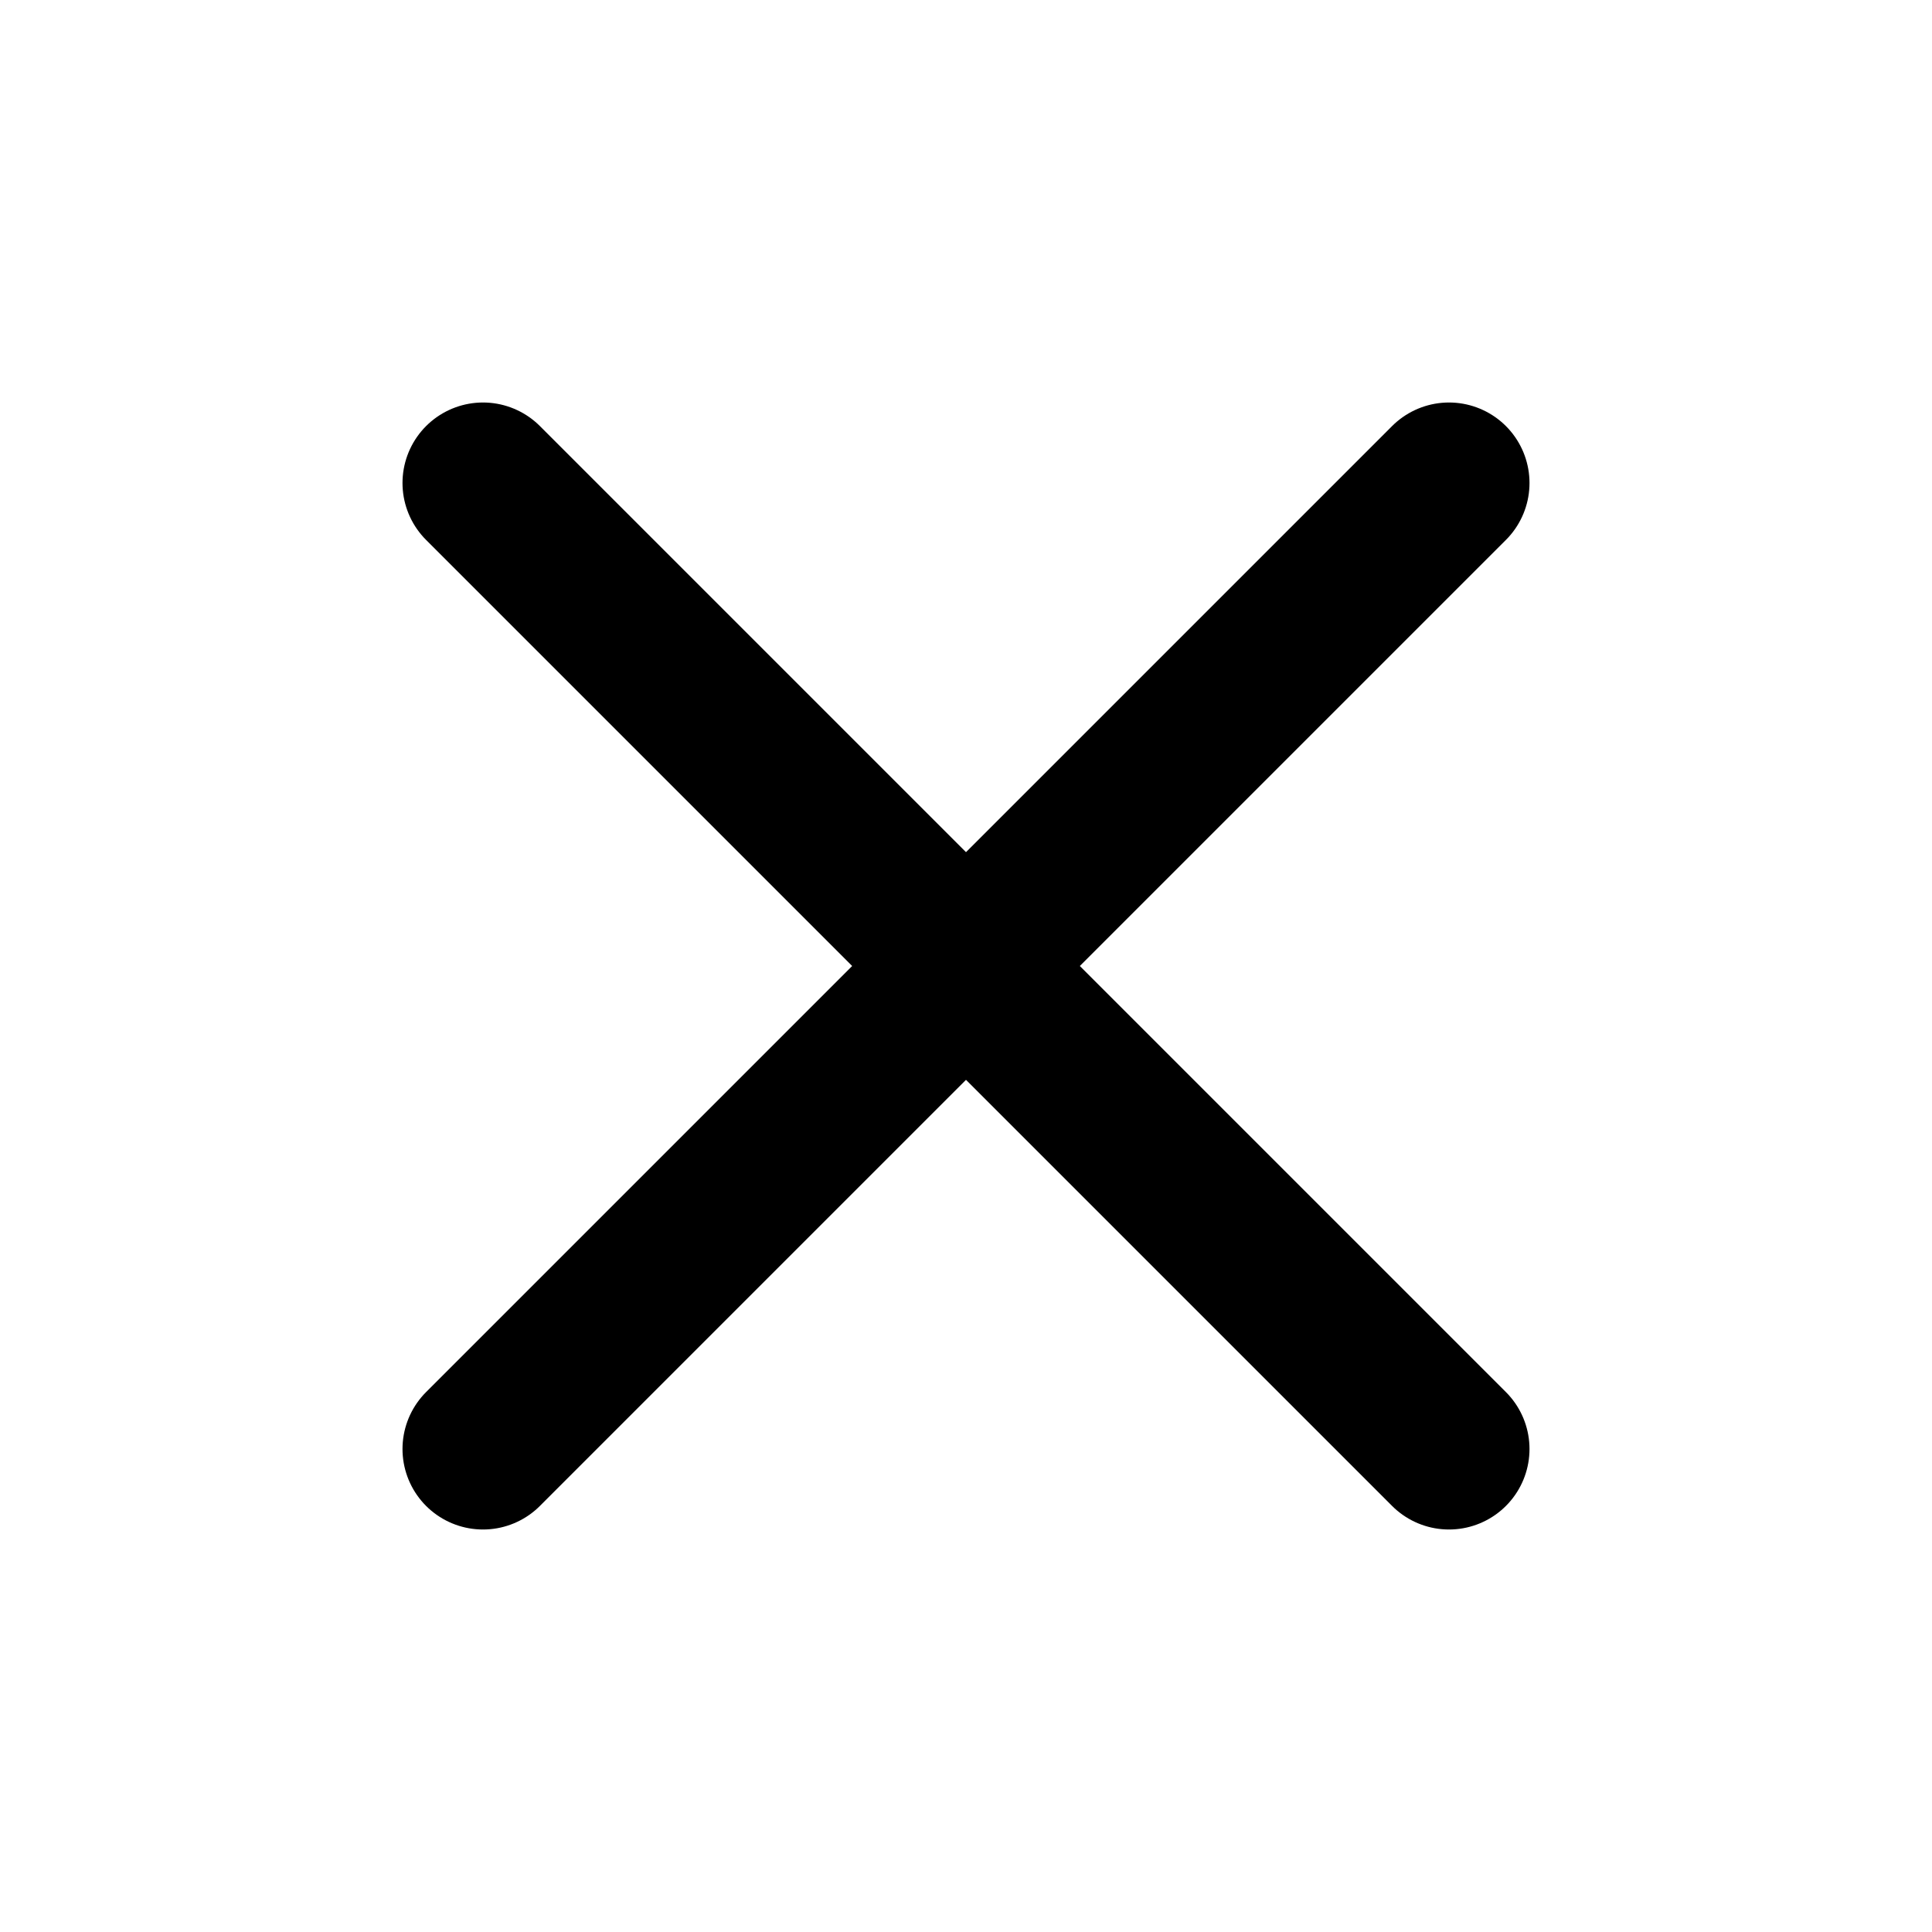
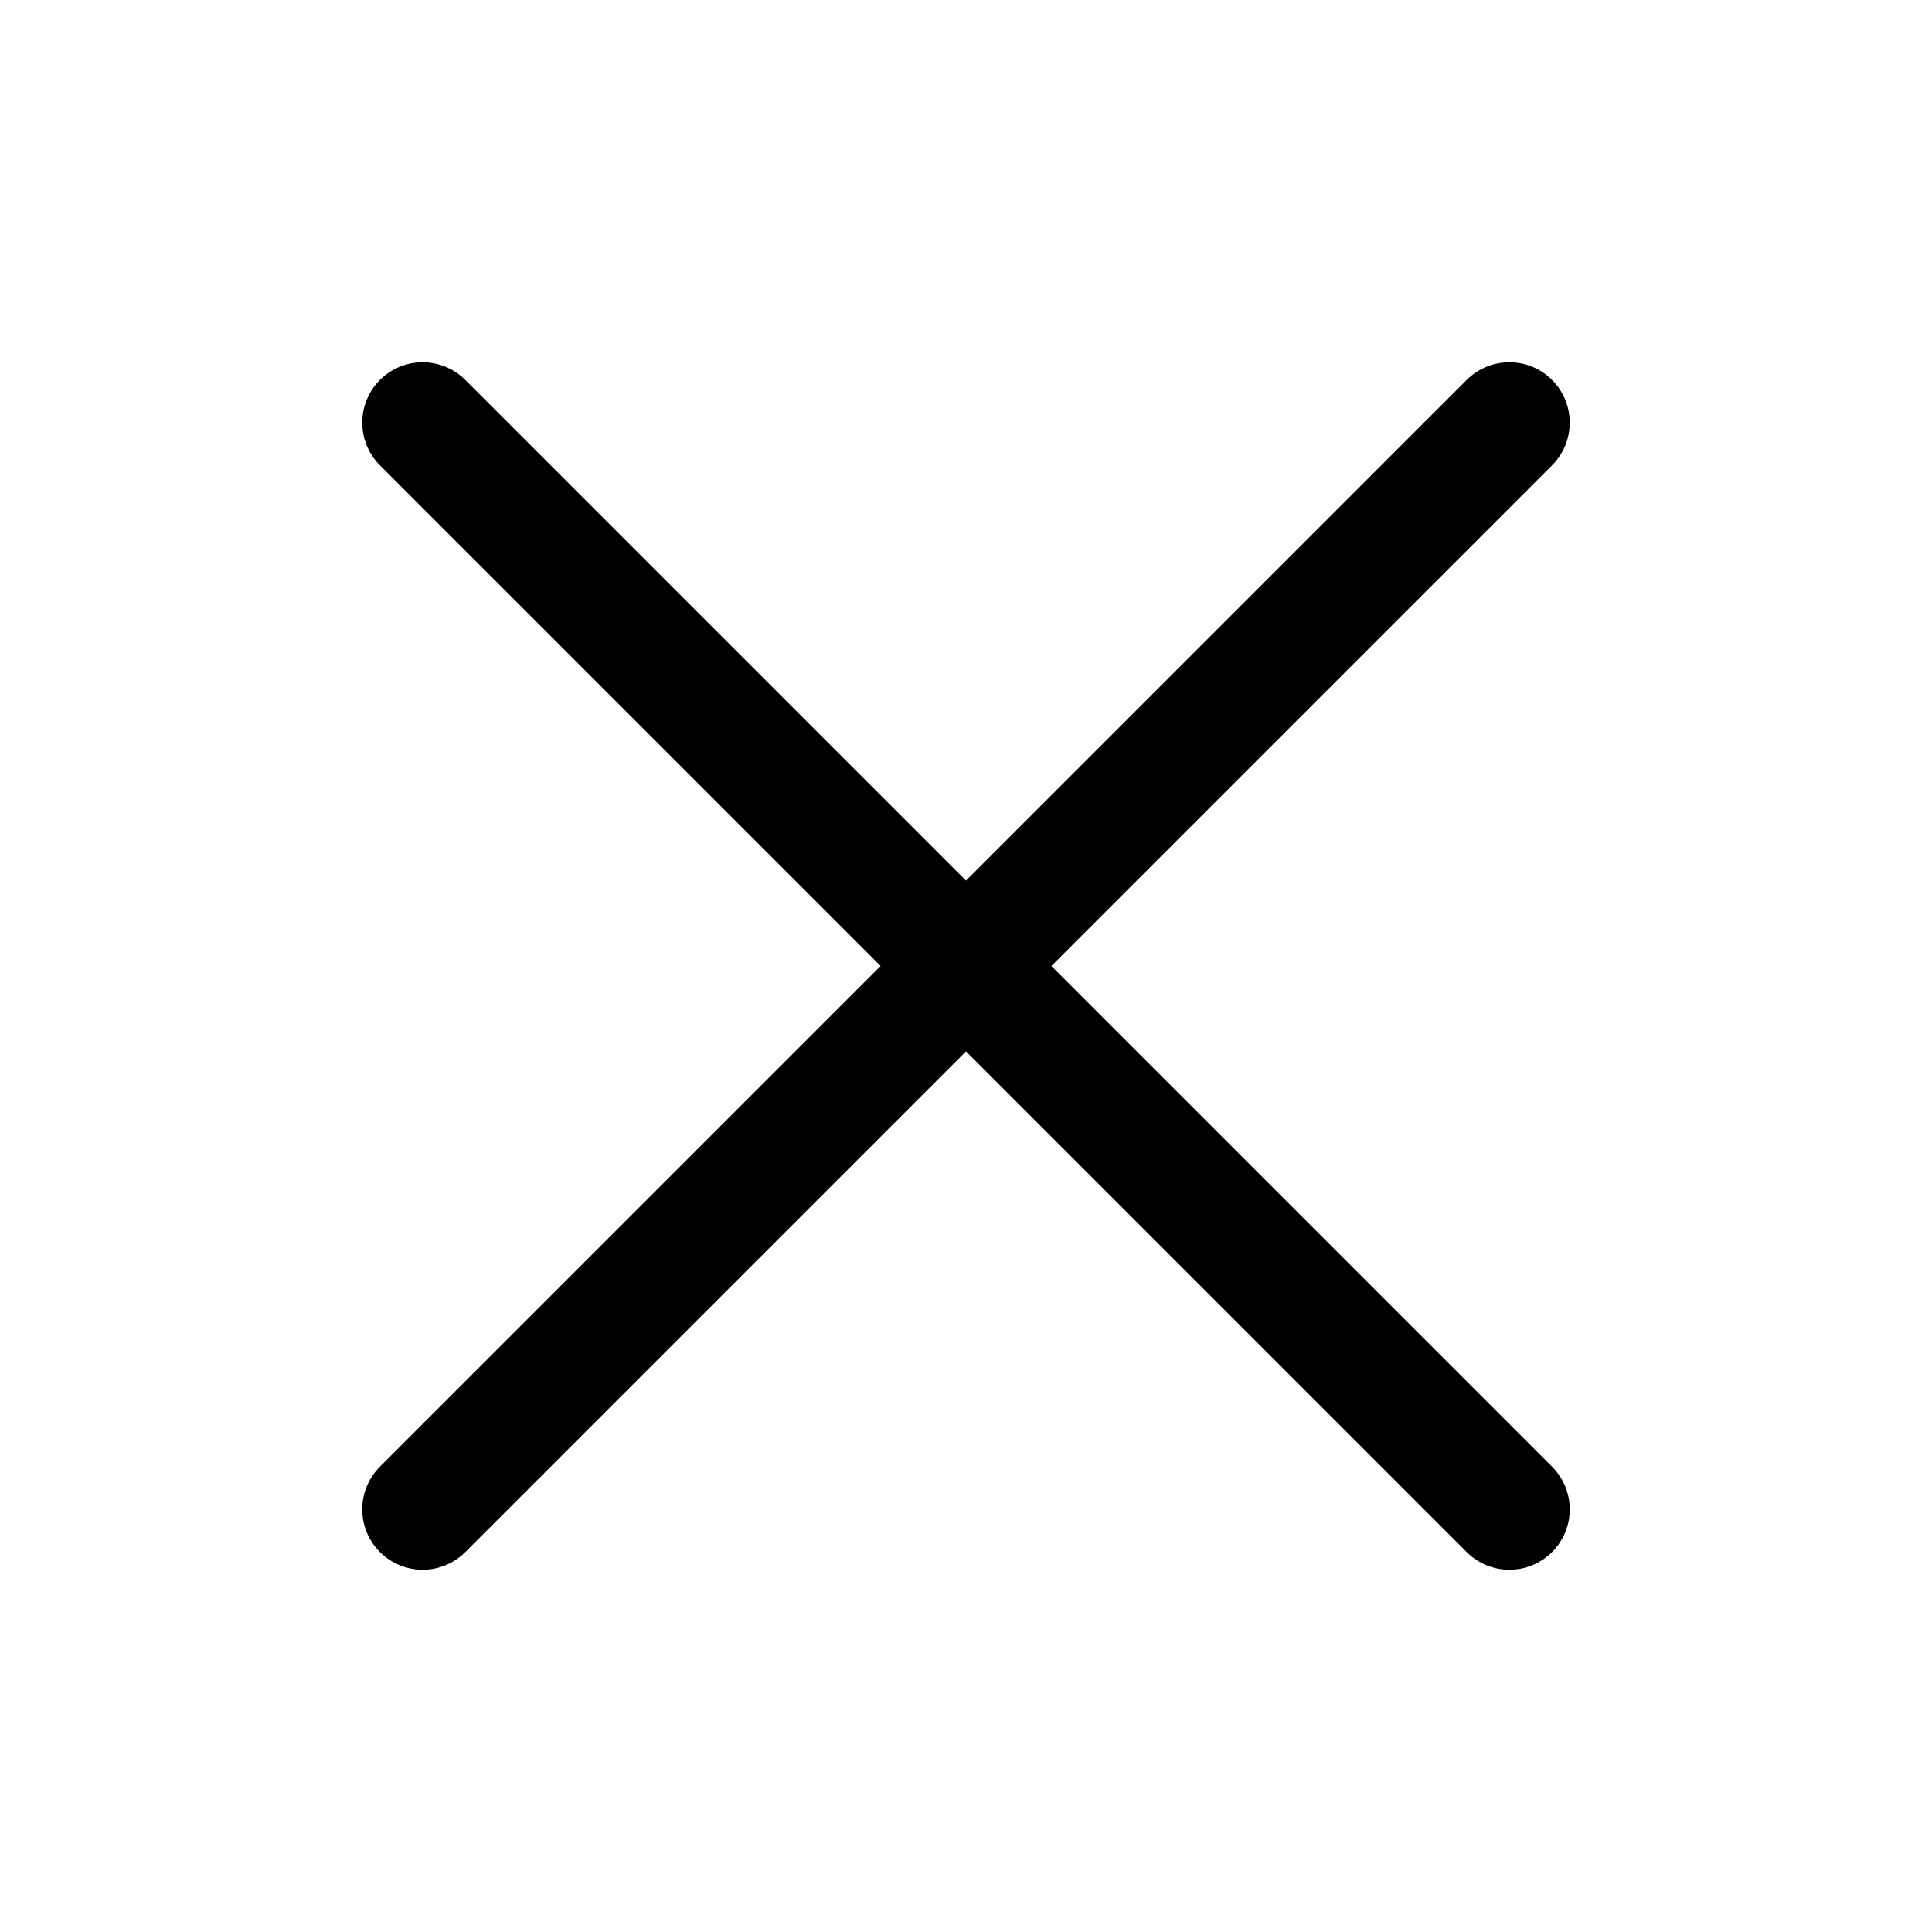
- <svg xmlns="http://www.w3.org/2000/svg" fill="none" viewBox="0 0 24 24" stroke-width="2" stroke="currentColor" aria-hidden="true">
-   <path stroke-linecap="round" stroke-linejoin="round" d="M6 18L18 6M6 6l12 12" />
+ <svg xmlns="http://www.w3.org/2000/svg" fill="none" viewBox="0 0 32 32" stroke-width="2" stroke="currentColor" aria-hidden="true">
+   <path stroke-linecap="round" stroke-linejoin="round" d="M25 7L7 25M25 25L7 7" />
</svg>
